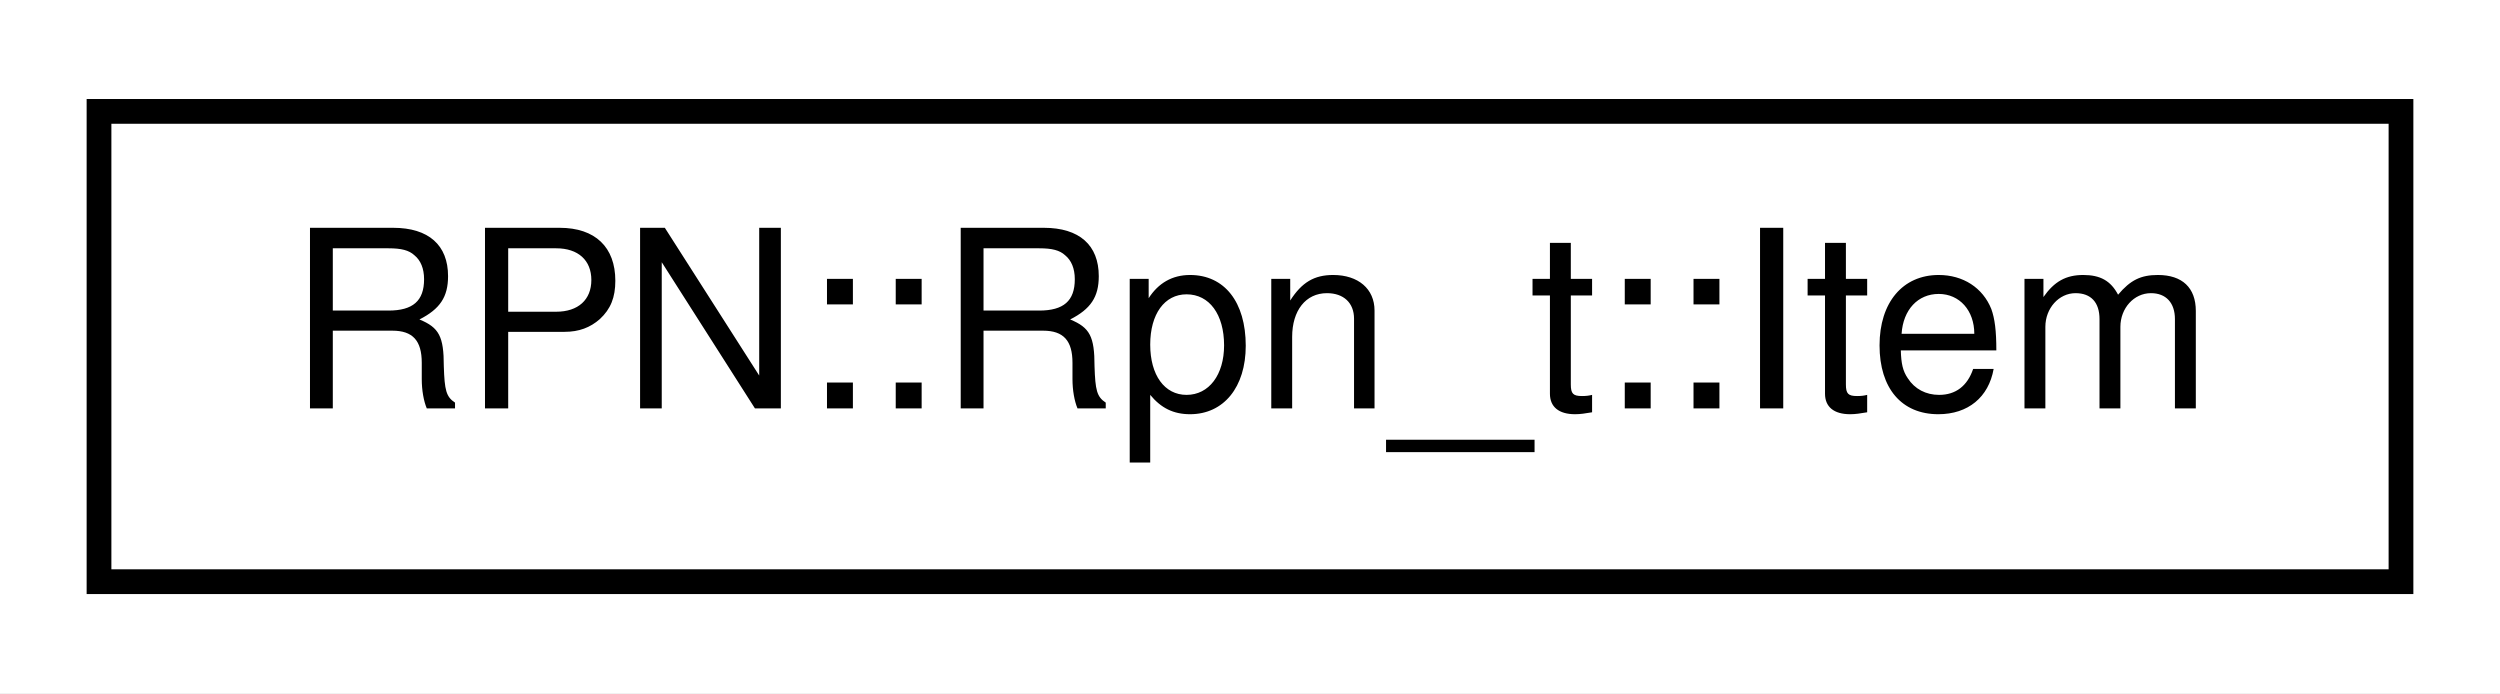
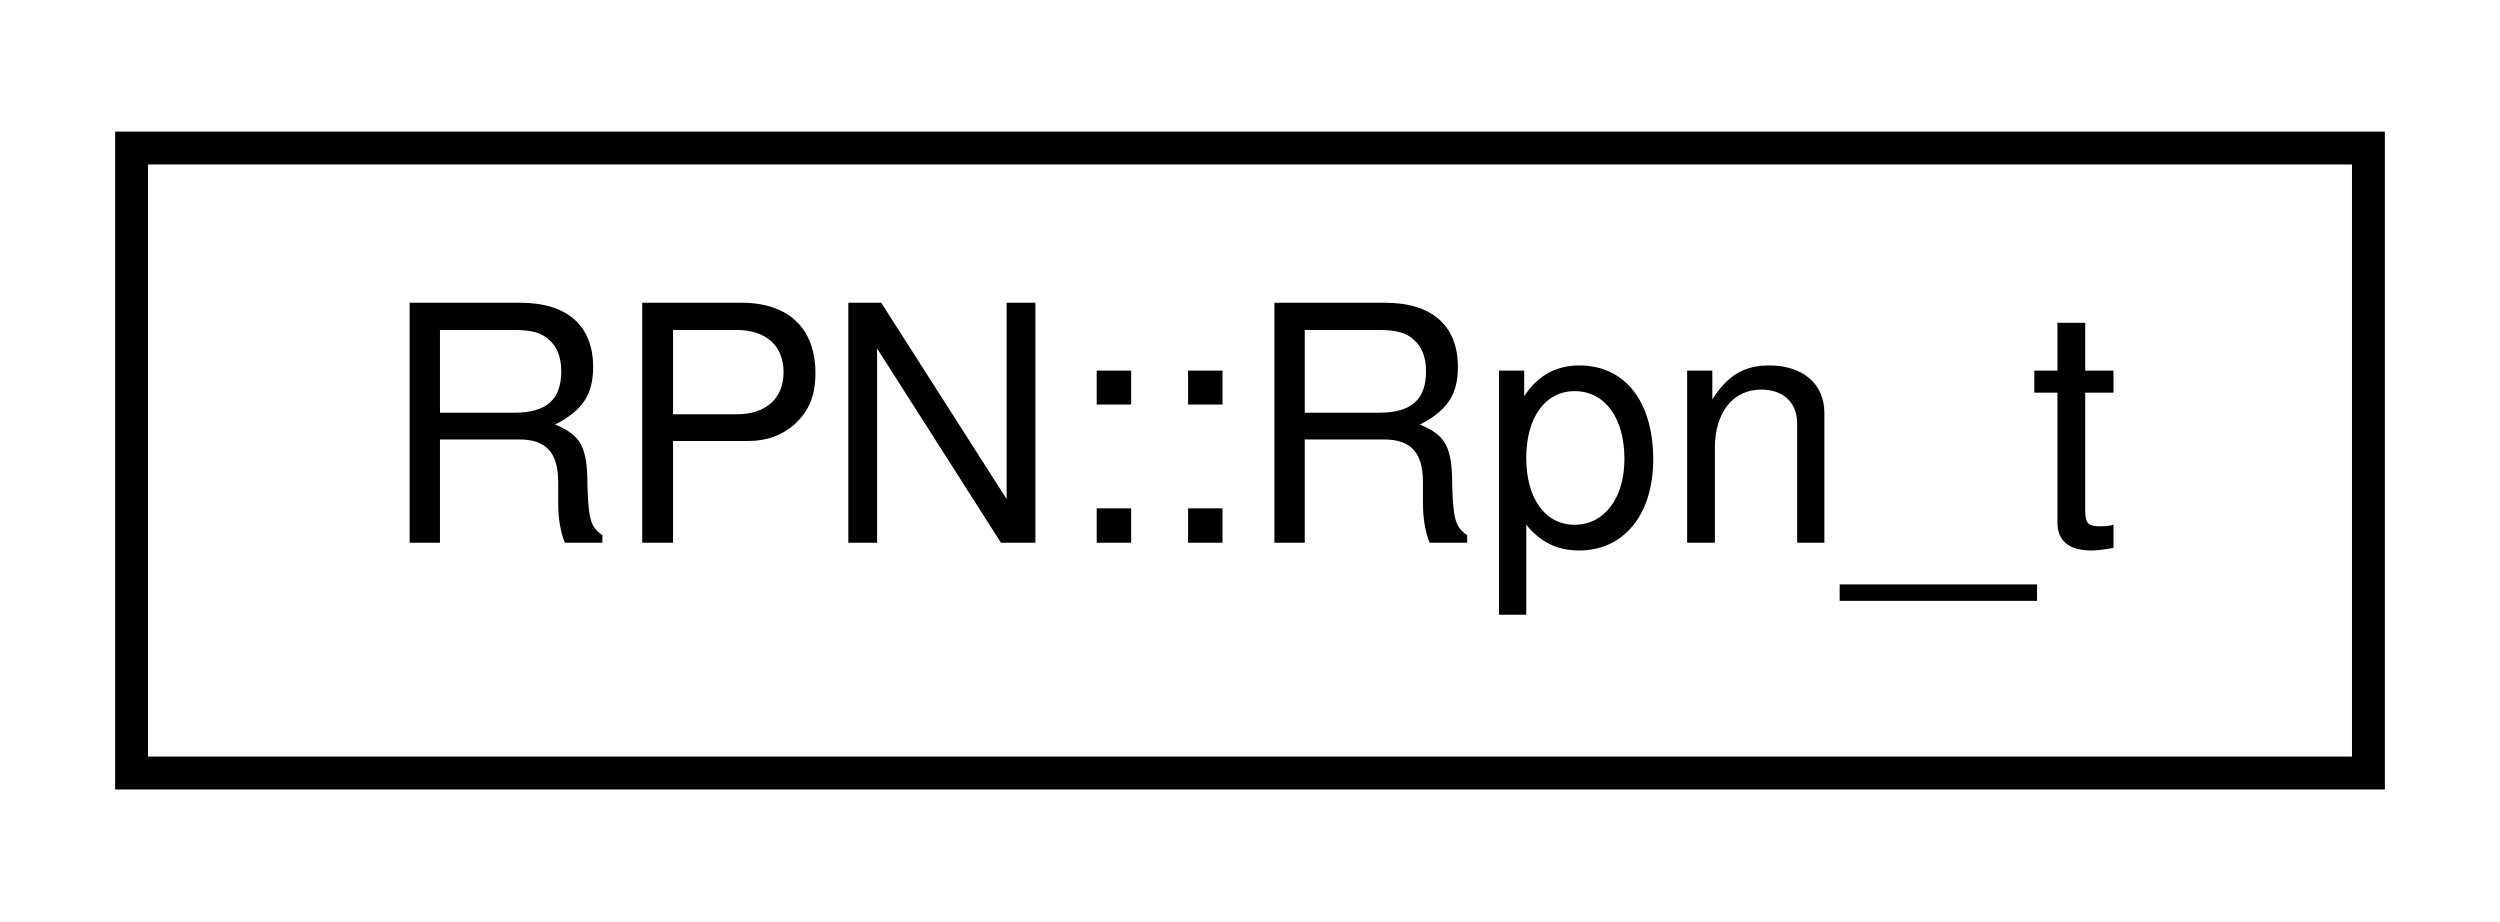
- <svg xmlns="http://www.w3.org/2000/svg" xmlns:xlink="http://www.w3.org/1999/xlink" width="101pt" height="28pt" viewBox="0.00 0.00 101.00 28.00">
+ <svg xmlns="http://www.w3.org/2000/svg" xmlns:xlink="http://www.w3.org/1999/xlink" width="76pt" height="28pt" viewBox="0.00 0.00 76.00 28.00">
  <g id="graph0" class="graph" transform="scale(1 1) rotate(0) translate(4 24)">
-     <polygon fill="white" stroke="none" points="-4,4 -4,-24 97,-24 97,4 -4,4" />
+     <polygon fill="white" stroke="none" points="-4,4 -4,-24 72,-24 72,4 -4,4" />
    <g id="node1" class="node">
      <g id="a_node1">
-         <a xlink:href="struct_r_p_n_1_1_rpn__t_1_1_item.html" target="_top" xlink:title="&lt; 后缀式的元素: 操作数, 操作符">
-           <polygon fill="white" stroke="black" points="0,-0.5 0,-19.5 93,-19.5 93,-0.5 0,-0.5" />
-           <text text-anchor="middle" x="46.5" y="-7.5" font-family="Helvetica,sans-Serif" font-size="10.00">RPN::Rpn_t::Item</text>
+         <a xlink:href="class_r_p_n_1_1_rpn__t.html" target="_top" xlink:title=" ">
+           <polygon fill="white" stroke="black" points="0,-0.5 0,-19.5 68,-19.5 68,-0.5 0,-0.5" />
+           <text text-anchor="middle" x="34" y="-7.5" font-family="Helvetica,sans-Serif" font-size="10.00">RPN::Rpn_t</text>
        </a>
      </g>
    </g>
  </g>
</svg>
